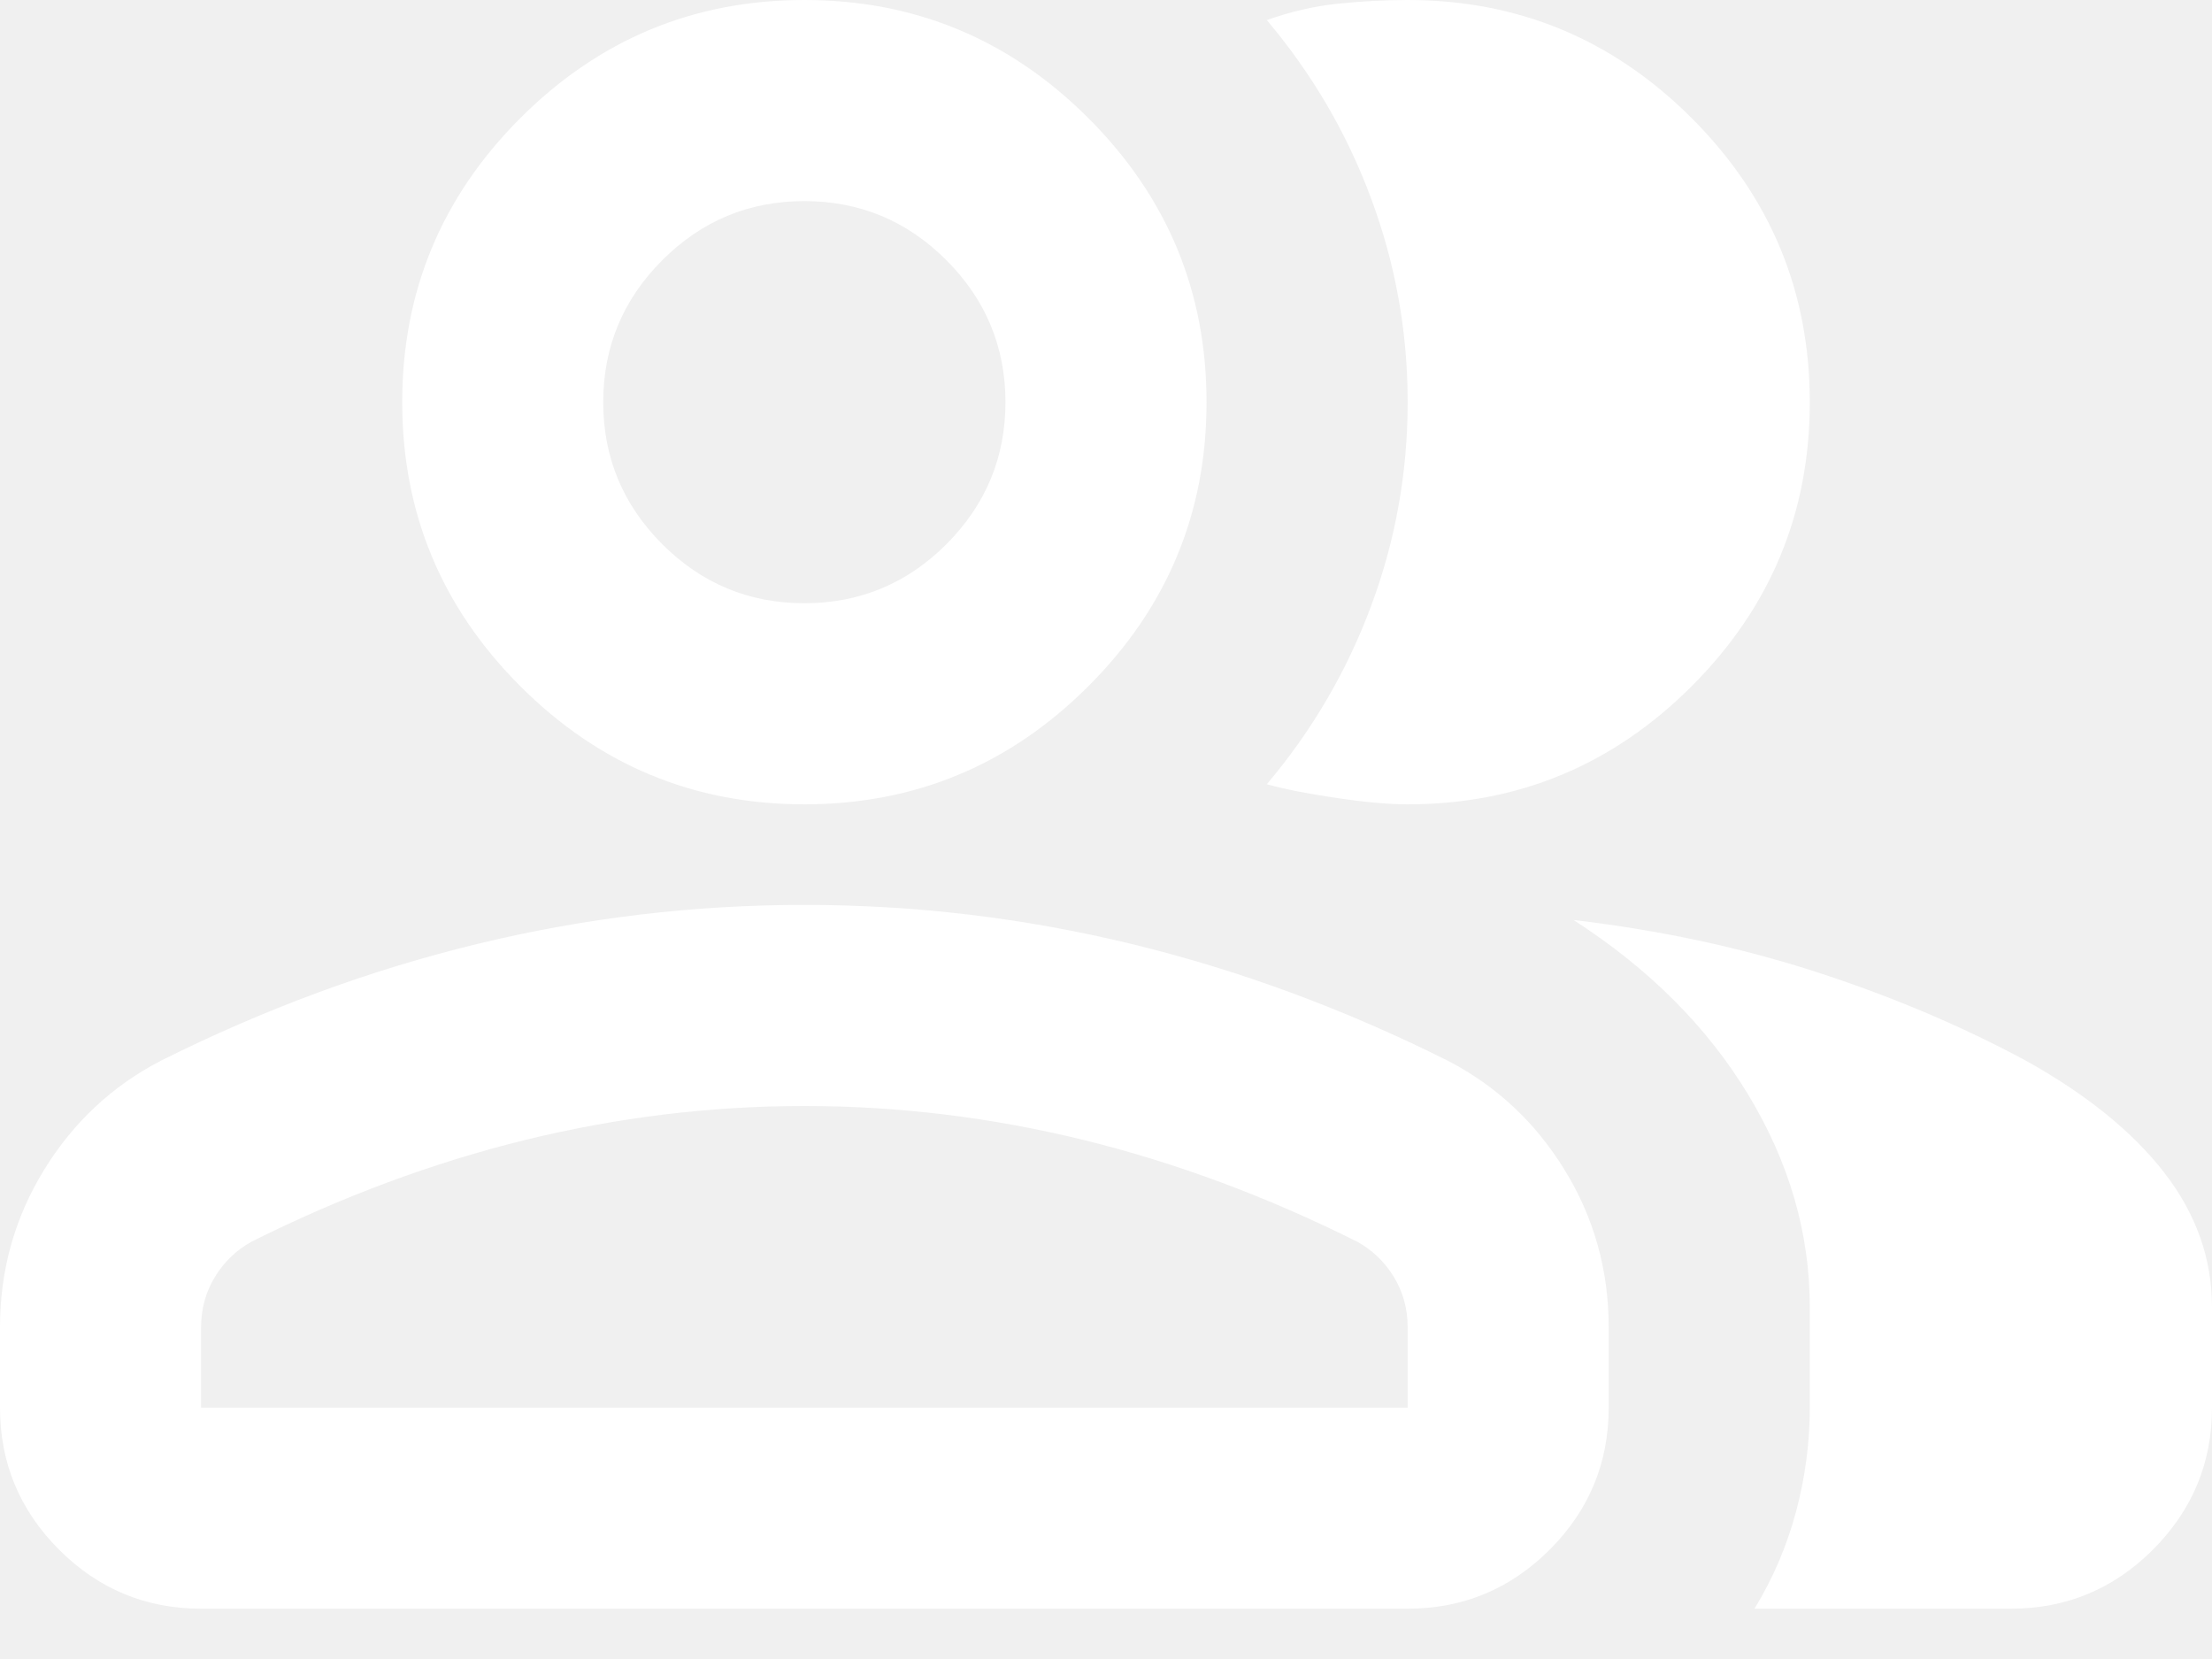
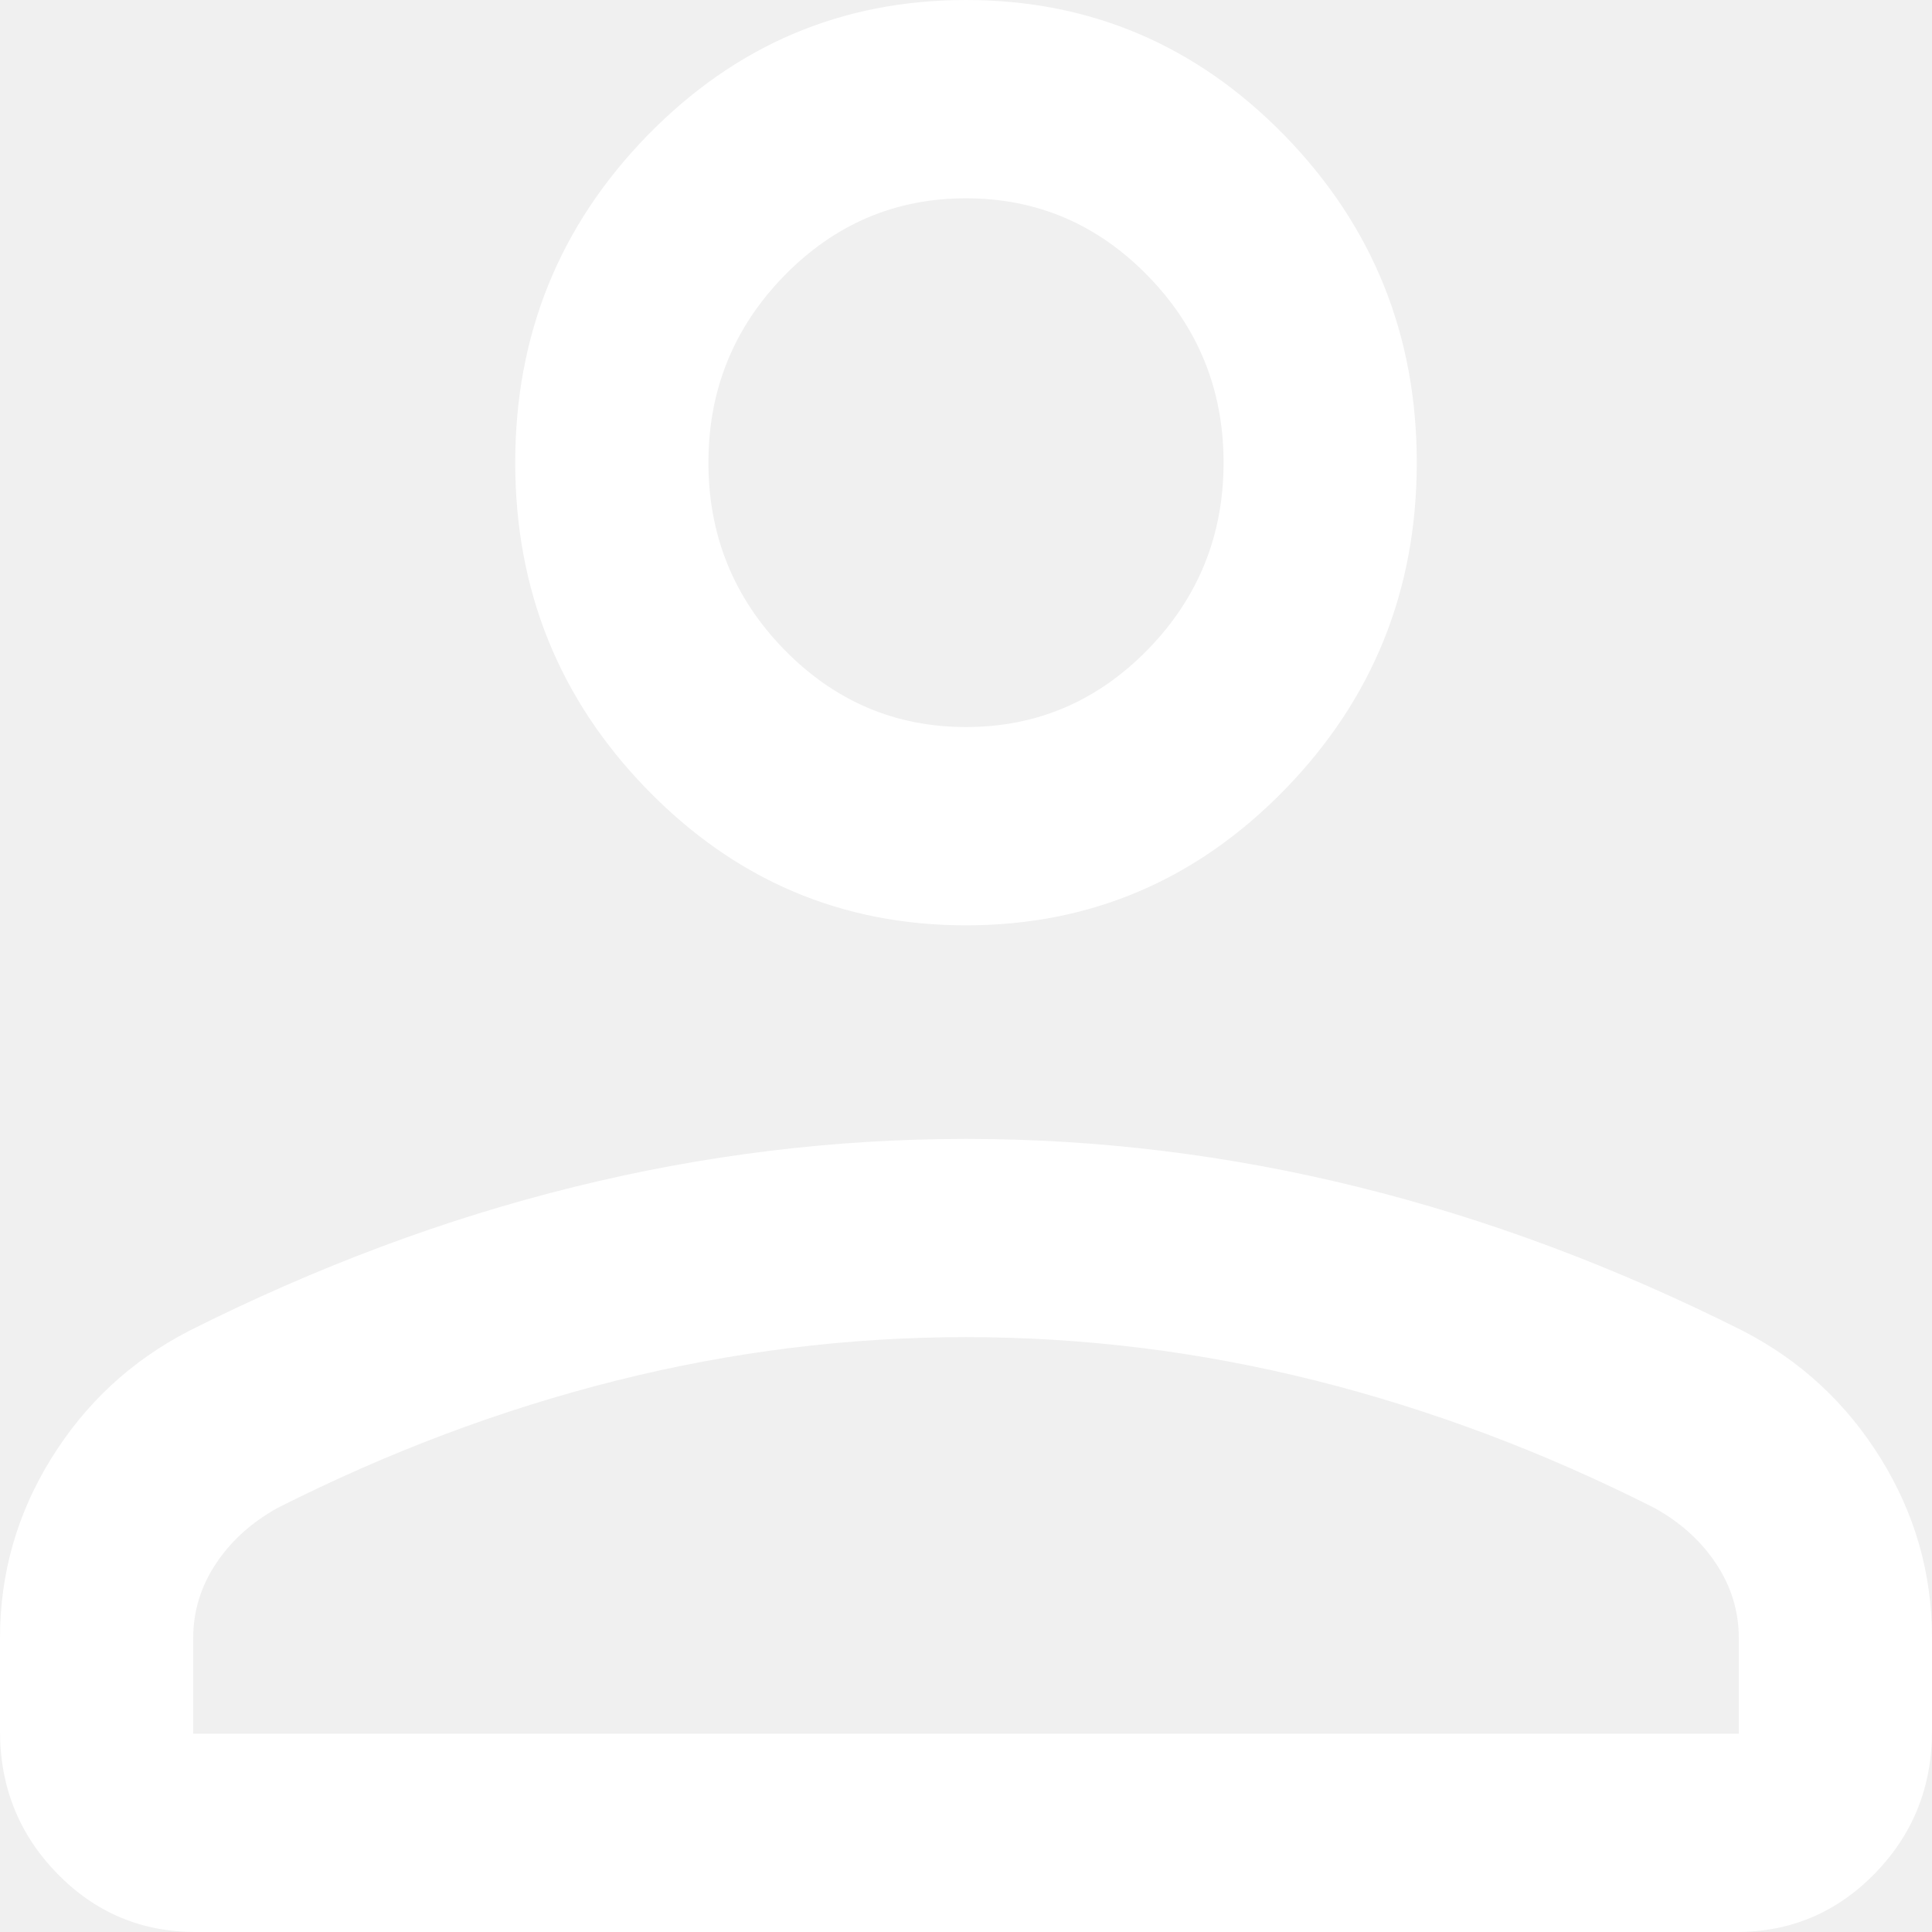
- <svg xmlns="http://www.w3.org/2000/svg" width="24" height="18" viewBox="0 0 24 18" fill="none">
-   <path d="M0 14.4C0 13.782 0.159 13.214 0.477 12.695C0.795 12.177 1.218 11.782 1.745 11.509C2.873 10.945 4.018 10.523 5.182 10.241C6.345 9.959 7.527 9.818 8.727 9.818C9.927 9.818 11.109 9.959 12.273 10.241C13.436 10.523 14.582 10.945 15.709 11.509C16.236 11.782 16.659 12.177 16.977 12.695C17.296 13.214 17.454 13.782 17.454 14.4V15.273C17.454 15.873 17.241 16.386 16.814 16.814C16.386 17.241 15.873 17.454 15.273 17.454H2.182C1.582 17.454 1.068 17.241 0.641 16.814C0.214 16.386 0 15.873 0 15.273V14.4ZM21.818 17.454H19.036C19.236 17.127 19.386 16.777 19.486 16.404C19.586 16.032 19.636 15.655 19.636 15.273V14.182C19.636 13.382 19.414 12.614 18.968 11.877C18.523 11.141 17.891 10.509 17.073 9.982C18 10.091 18.873 10.277 19.691 10.541C20.509 10.805 21.273 11.127 21.982 11.509C22.636 11.873 23.136 12.277 23.482 12.723C23.827 13.168 24 13.655 24 14.182V15.273C24 15.873 23.786 16.386 23.359 16.814C22.932 17.241 22.418 17.454 21.818 17.454ZM5.645 7.445C4.791 6.591 4.364 5.564 4.364 4.364C4.364 3.164 4.791 2.136 5.645 1.282C6.5 0.427 7.527 0 8.727 0C9.927 0 10.954 0.427 11.809 1.282C12.664 2.136 13.091 3.164 13.091 4.364C13.091 5.564 12.664 6.591 11.809 7.445C10.954 8.3 9.927 8.727 8.727 8.727C7.527 8.727 6.5 8.3 5.645 7.445ZM18.355 7.445C17.5 8.3 16.473 8.727 15.273 8.727C15.073 8.727 14.818 8.705 14.509 8.659C14.2 8.614 13.945 8.564 13.745 8.509C14.236 7.927 14.614 7.282 14.877 6.573C15.141 5.864 15.273 5.127 15.273 4.364C15.273 3.6 15.141 2.864 14.877 2.155C14.614 1.445 14.236 0.8 13.745 0.218C14 0.127 14.255 0.068 14.509 0.041C14.764 0.014 15.018 0 15.273 0C16.473 0 17.5 0.427 18.355 1.282C19.209 2.136 19.636 3.164 19.636 4.364C19.636 5.564 19.209 6.591 18.355 7.445ZM2.182 15.273H15.273V14.4C15.273 14.2 15.223 14.018 15.123 13.854C15.023 13.691 14.891 13.564 14.727 13.473C13.745 12.982 12.755 12.614 11.755 12.368C10.755 12.123 9.745 12 8.727 12C7.709 12 6.7 12.123 5.7 12.368C4.7 12.614 3.709 12.982 2.727 13.473C2.564 13.564 2.432 13.691 2.332 13.854C2.232 14.018 2.182 14.2 2.182 14.4V15.273ZM10.268 5.905C10.695 5.477 10.909 4.964 10.909 4.364C10.909 3.764 10.695 3.25 10.268 2.823C9.841 2.395 9.327 2.182 8.727 2.182C8.127 2.182 7.614 2.395 7.186 2.823C6.759 3.25 6.545 3.764 6.545 4.364C6.545 4.964 6.759 5.477 7.186 5.905C7.614 6.332 8.127 6.545 8.727 6.545C9.327 6.545 9.841 6.332 10.268 5.905Z" fill="white" />
+ <svg xmlns="http://www.w3.org/2000/svg" width="22" height="22" viewBox="0 0 22 22" fill="none">
+   <path d="M7.371 8.992C6.368 7.963 5.867 6.722 5.867 5.268C5.867 3.815 6.368 2.574 7.371 1.544C8.375 0.515 9.584 0 11 0C12.416 0 13.625 0.515 14.629 1.544C15.632 2.574 16.133 3.815 16.133 5.268C16.133 6.722 15.632 7.963 14.629 8.992C13.625 10.022 12.416 10.537 11 10.537C9.584 10.537 8.375 10.022 7.371 8.992ZM0 19.713V18.653C0 17.916 0.195 17.234 0.585 16.606C0.975 15.977 1.497 15.494 2.149 15.157C3.599 14.428 5.061 13.88 6.537 13.516C8.012 13.151 9.5 12.969 11 12.969C12.5 12.969 13.988 13.151 15.463 13.516C16.939 13.88 18.401 14.428 19.851 15.157C20.503 15.494 21.025 15.977 21.415 16.606C21.805 17.234 22 17.916 22 18.653V19.713C22 20.348 21.783 20.888 21.35 21.333C20.916 21.778 20.39 22 19.772 22H2.228C1.61 22 1.083 21.778 0.65 21.333C0.217 20.888 0 20.348 0 19.713ZM2.2 19.742H19.8V18.653C19.8 18.349 19.714 18.066 19.542 17.807C19.37 17.547 19.136 17.336 18.841 17.172C17.577 16.533 16.29 16.049 14.978 15.72C13.667 15.391 12.341 15.226 11 15.226C9.659 15.226 8.333 15.391 7.022 15.72C5.71 16.049 4.423 16.533 3.159 17.172C2.864 17.336 2.63 17.547 2.458 17.807C2.286 18.066 2.2 18.349 2.2 18.653V19.742ZM13.072 7.395C13.646 6.805 13.933 6.096 13.933 5.268C13.933 4.44 13.646 3.732 13.072 3.142C12.497 2.553 11.807 2.258 11 2.258C10.193 2.258 9.503 2.553 8.928 3.142C8.354 3.732 8.067 4.44 8.067 5.268C8.067 6.096 8.354 6.805 8.928 7.395C9.503 7.984 10.193 8.279 11 8.279C11.807 8.279 12.497 7.984 13.072 7.395Z" fill="white" />
</svg>
